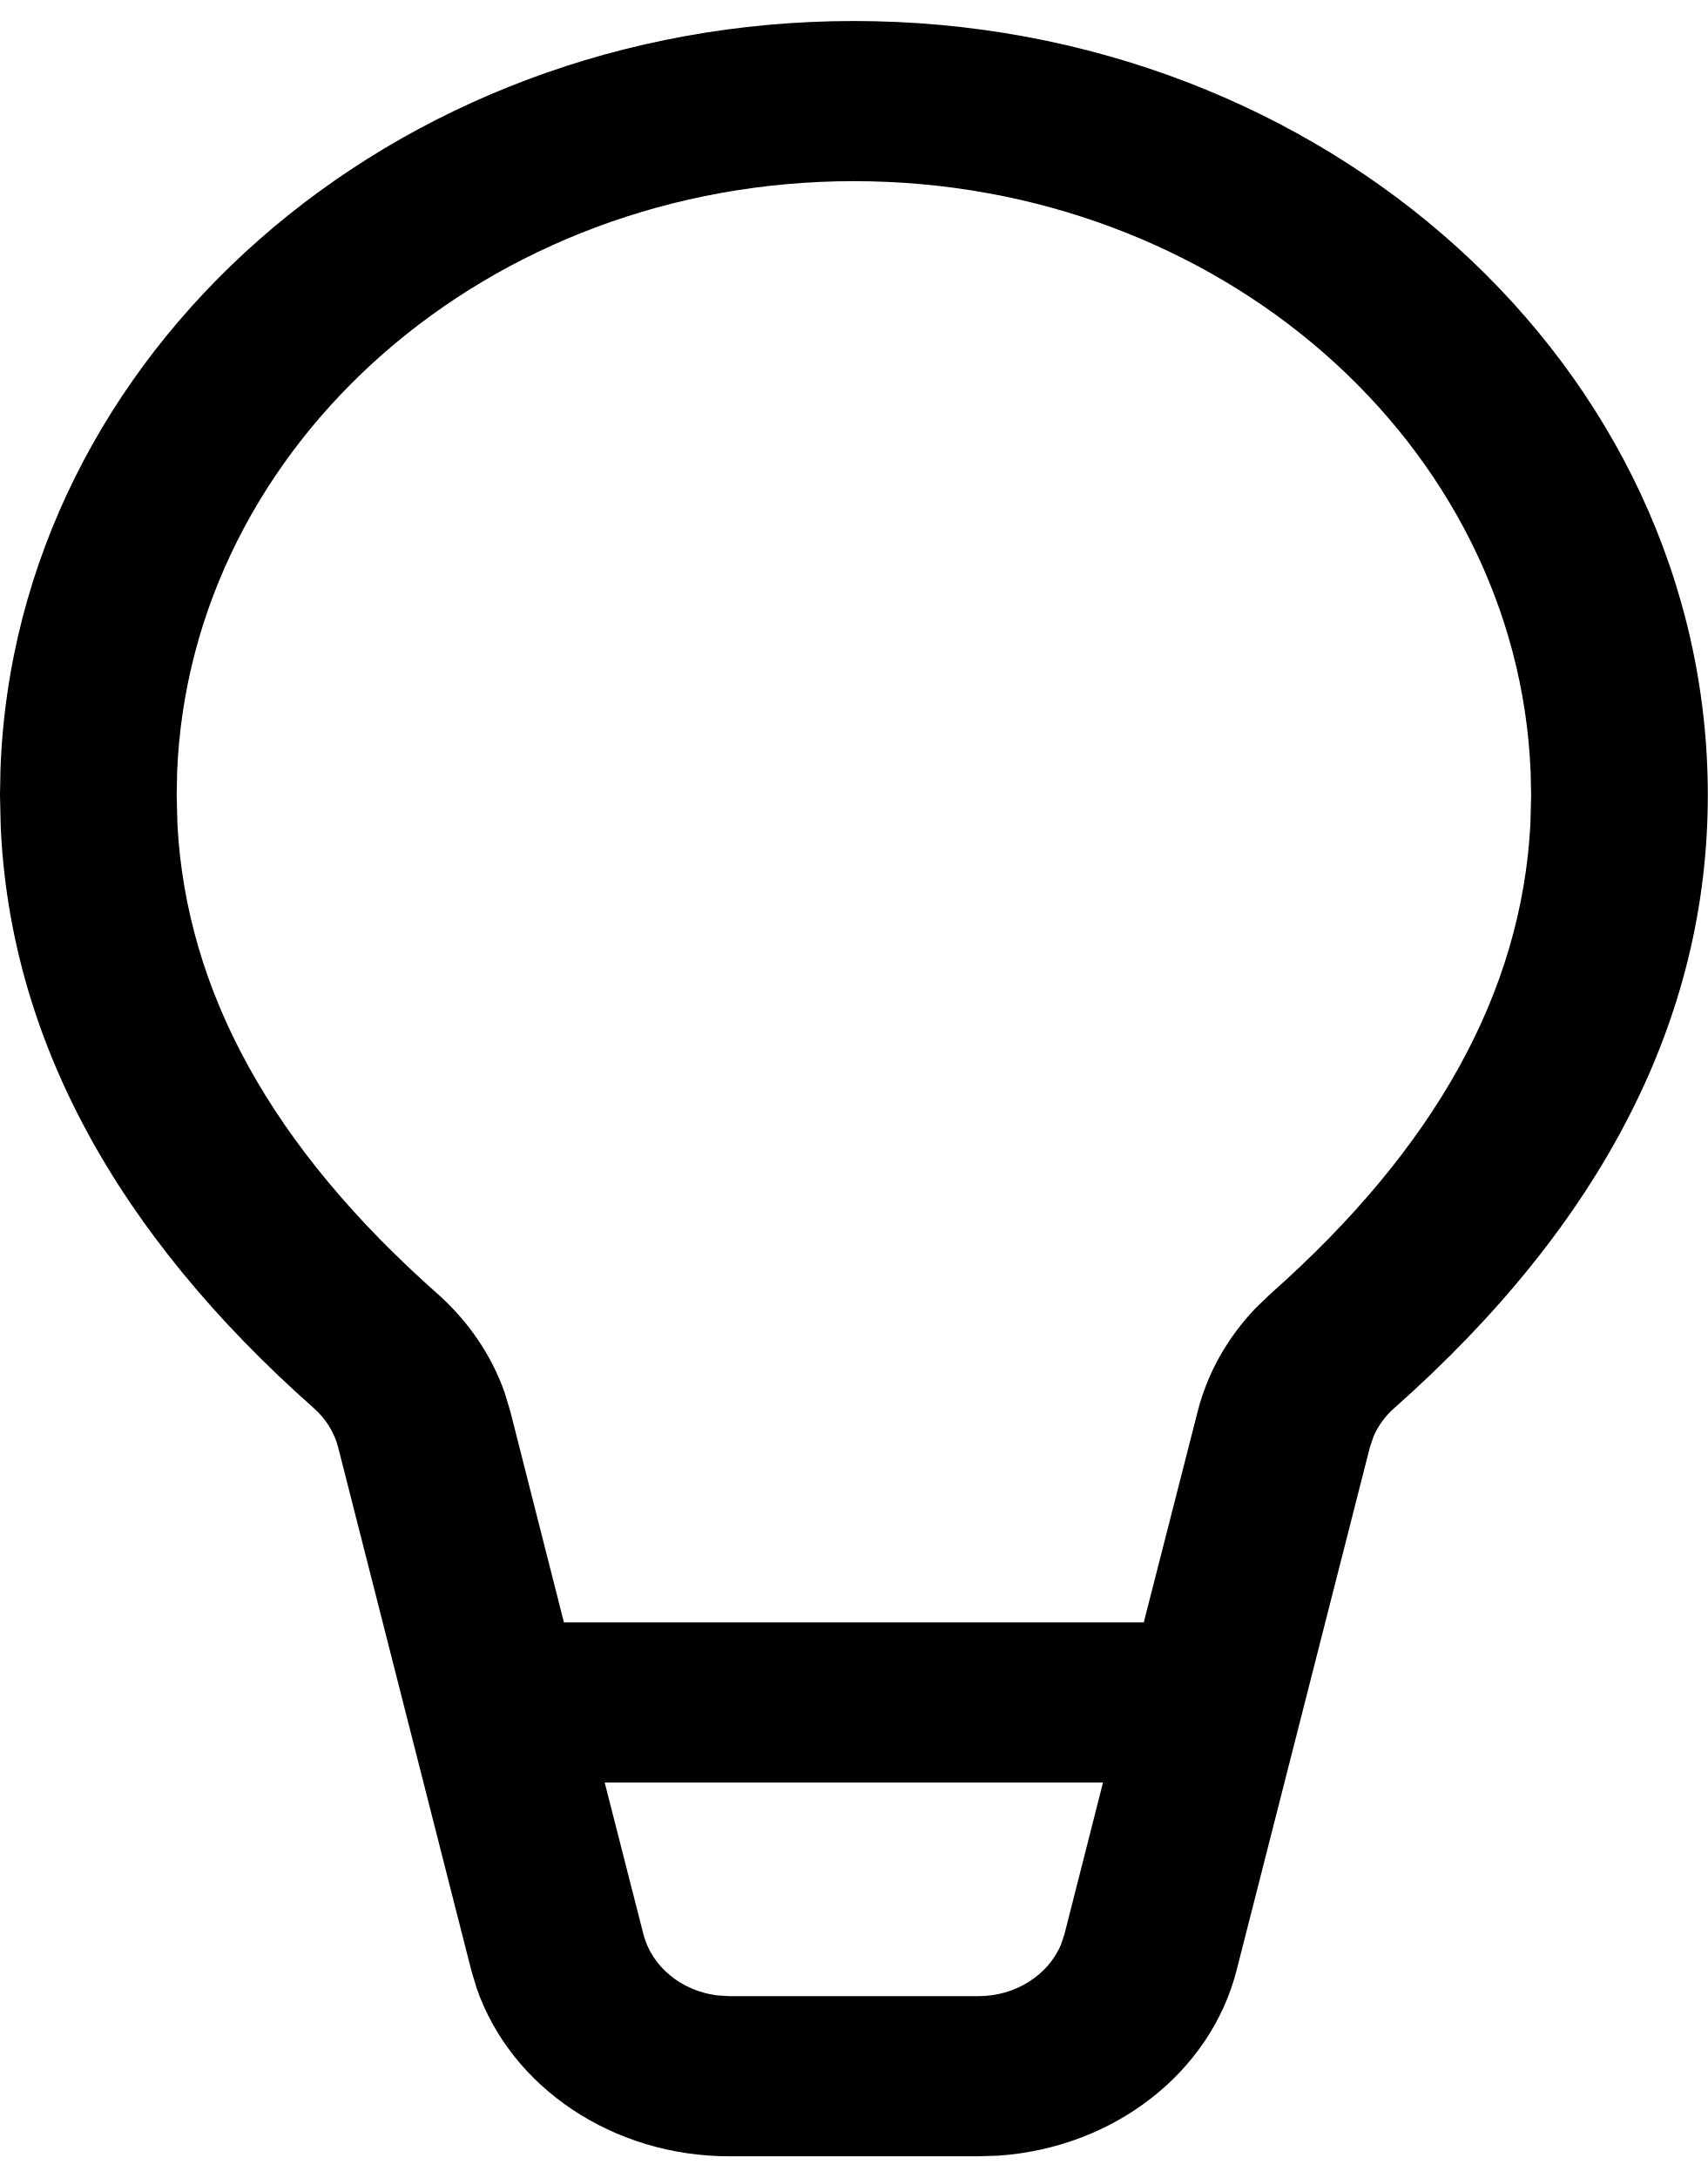
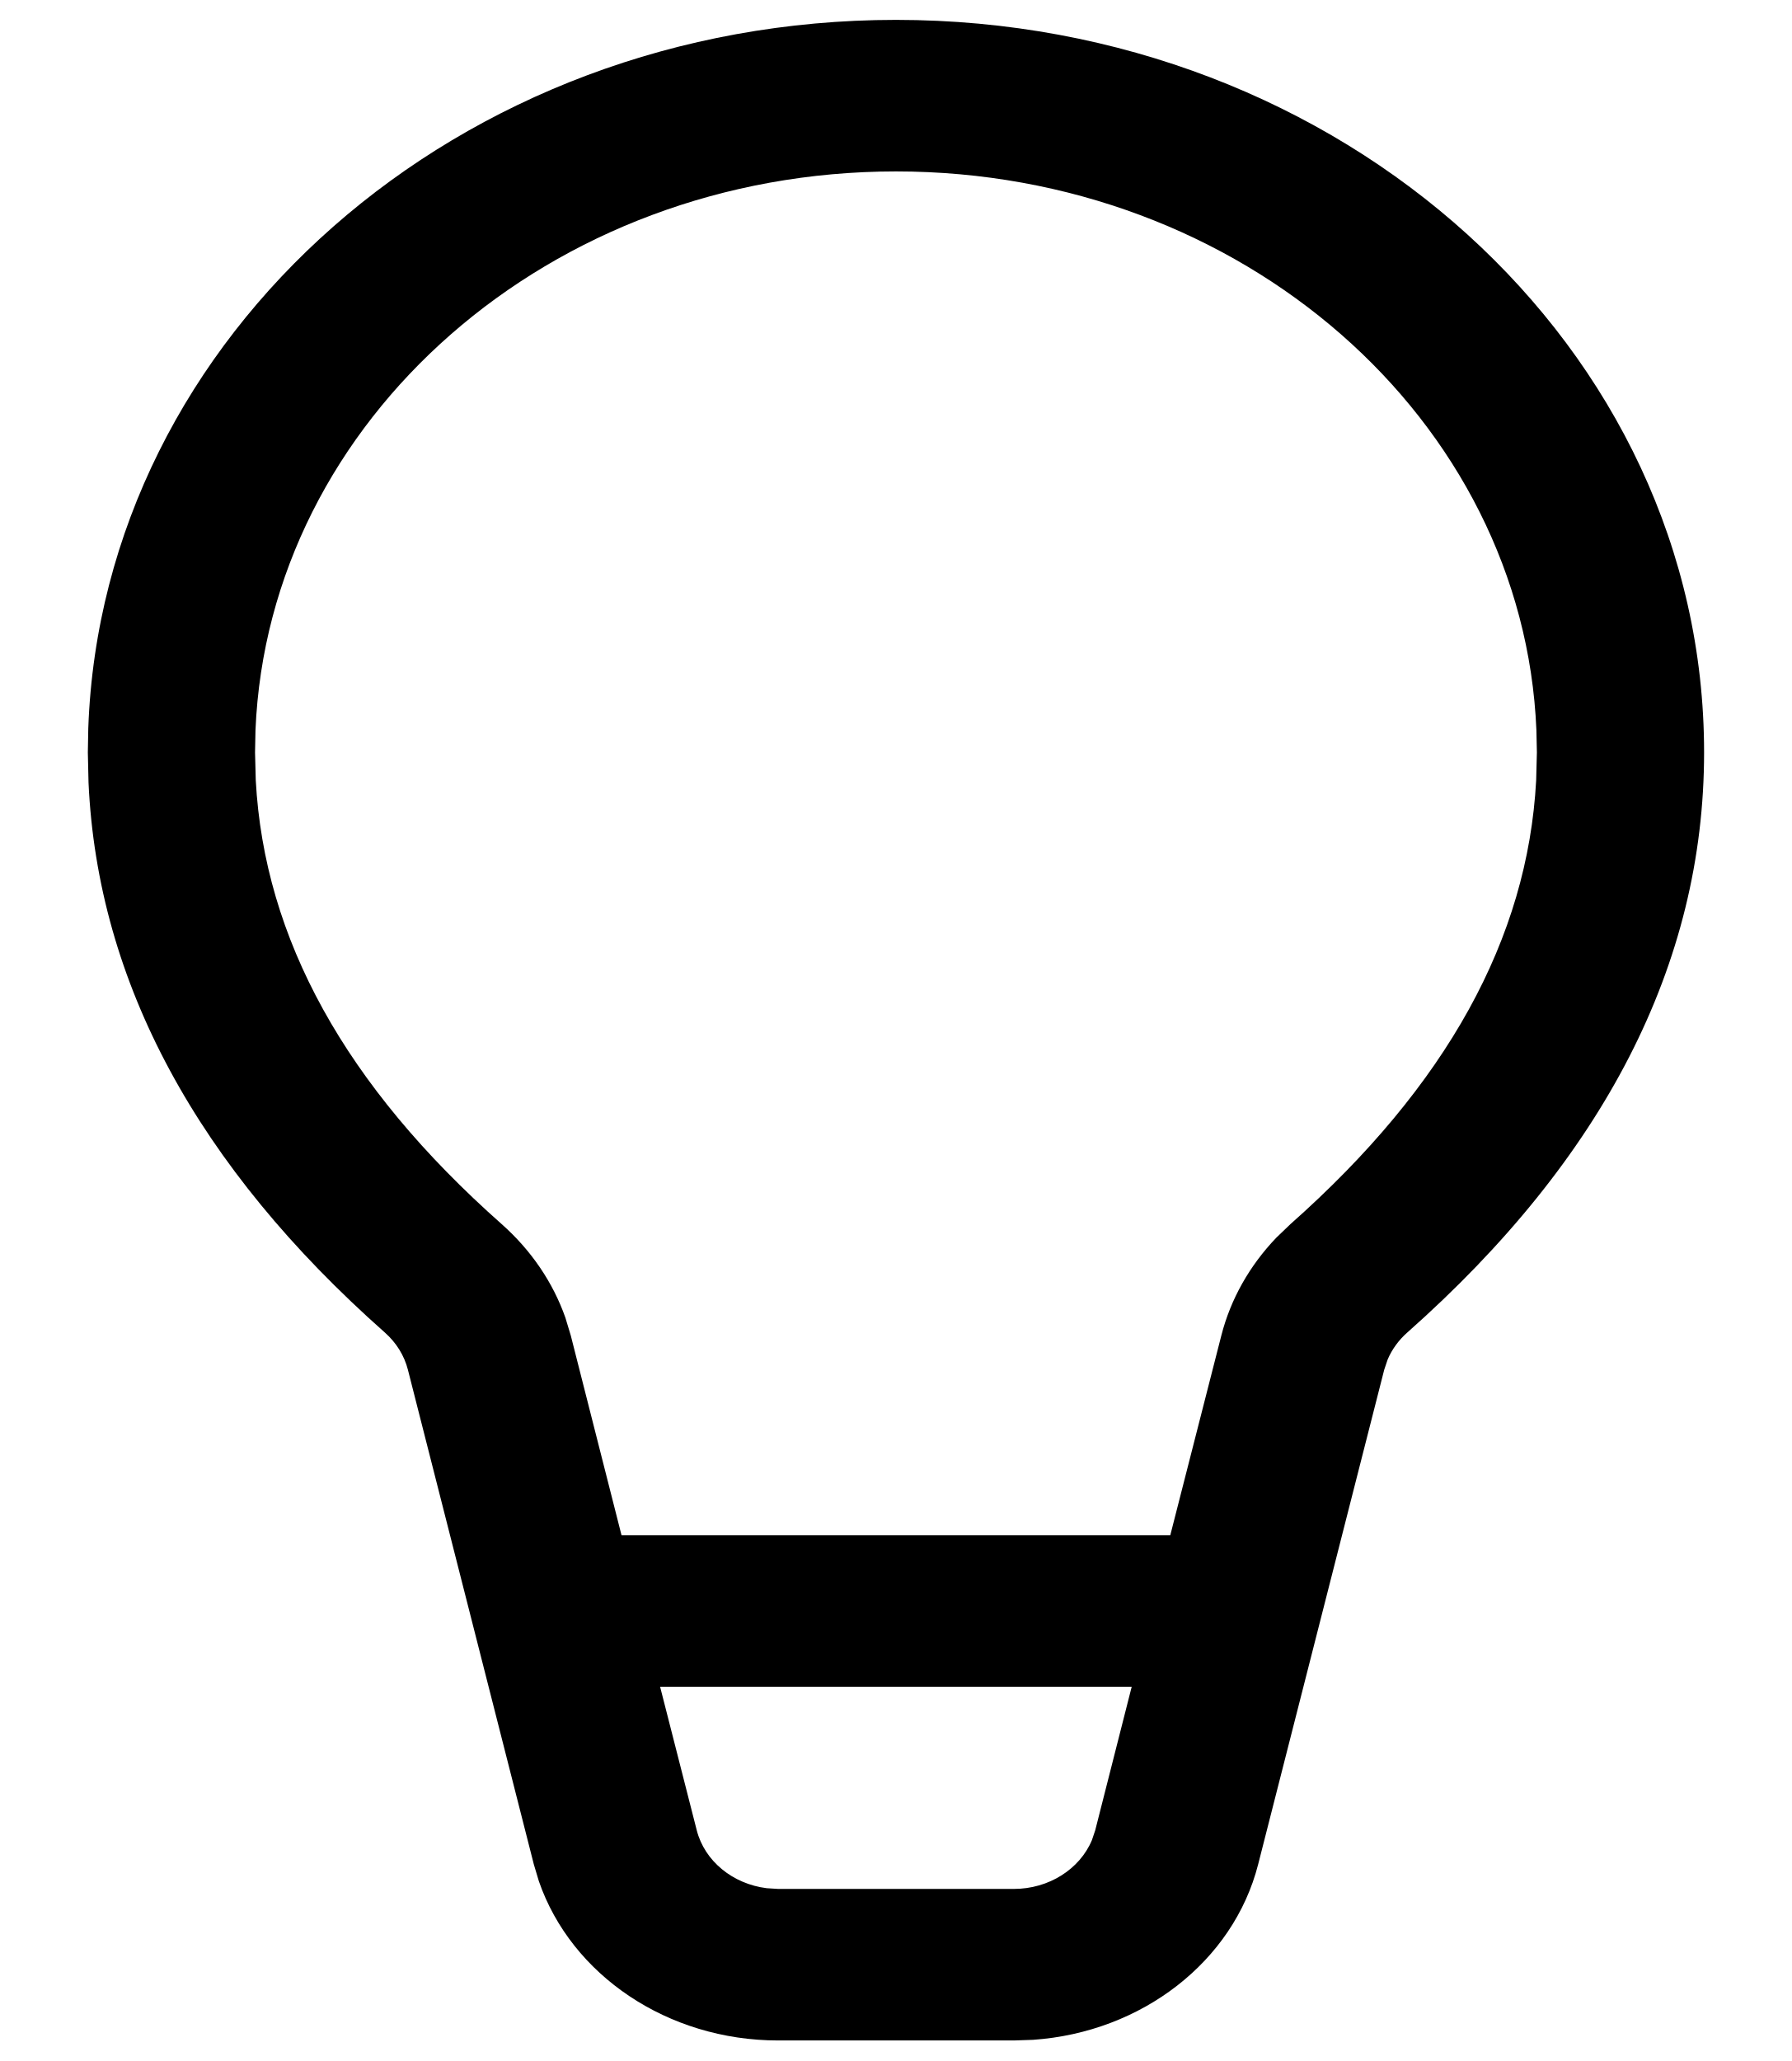
- <svg xmlns="http://www.w3.org/2000/svg" width="40" height="51" viewBox="0 0 40 51" fill="none">
+ <svg xmlns="http://www.w3.org/2000/svg" width="40" height="46" viewBox="0 0 40 51" fill="none">
  <path d="M20 0.492C31.046 0.492 40 8.608 40 18.618C40 23.859 37.515 28.668 32.654 32.974C32.441 33.162 32.277 33.389 32.17 33.638L32.084 33.893L28.964 46.133C28.349 48.543 26.079 50.289 23.394 50.476L22.916 50.492H17.085C14.355 50.492 11.967 48.879 11.162 46.55L11.037 46.132L7.921 33.894C7.832 33.544 7.634 33.225 7.351 32.974C2.718 28.873 0.242 24.316 0.017 19.364L0 18.618L0.011 18.02C0.359 8.286 9.175 0.492 20 0.492ZM25.834 41.74H14.163L15.069 45.288C15.264 46.054 15.961 46.619 16.8 46.724L17.085 46.742H22.916C23.783 46.742 24.547 46.254 24.849 45.536L24.932 45.289L25.834 41.74ZM20 4.242C11.443 4.242 4.469 10.383 4.149 18.067L4.138 18.618L4.156 19.311C4.367 23.22 6.365 26.859 10.242 30.291C10.97 30.936 11.511 31.732 11.819 32.607L11.953 33.051L13.208 37.99H26.789L28.052 33.049C28.281 32.15 28.75 31.319 29.413 30.627L29.762 30.292C33.636 26.86 35.634 23.22 35.844 19.311L35.862 18.618L35.85 18.067C35.531 10.383 28.557 4.242 20 4.242Z" fill="black" />
</svg>
